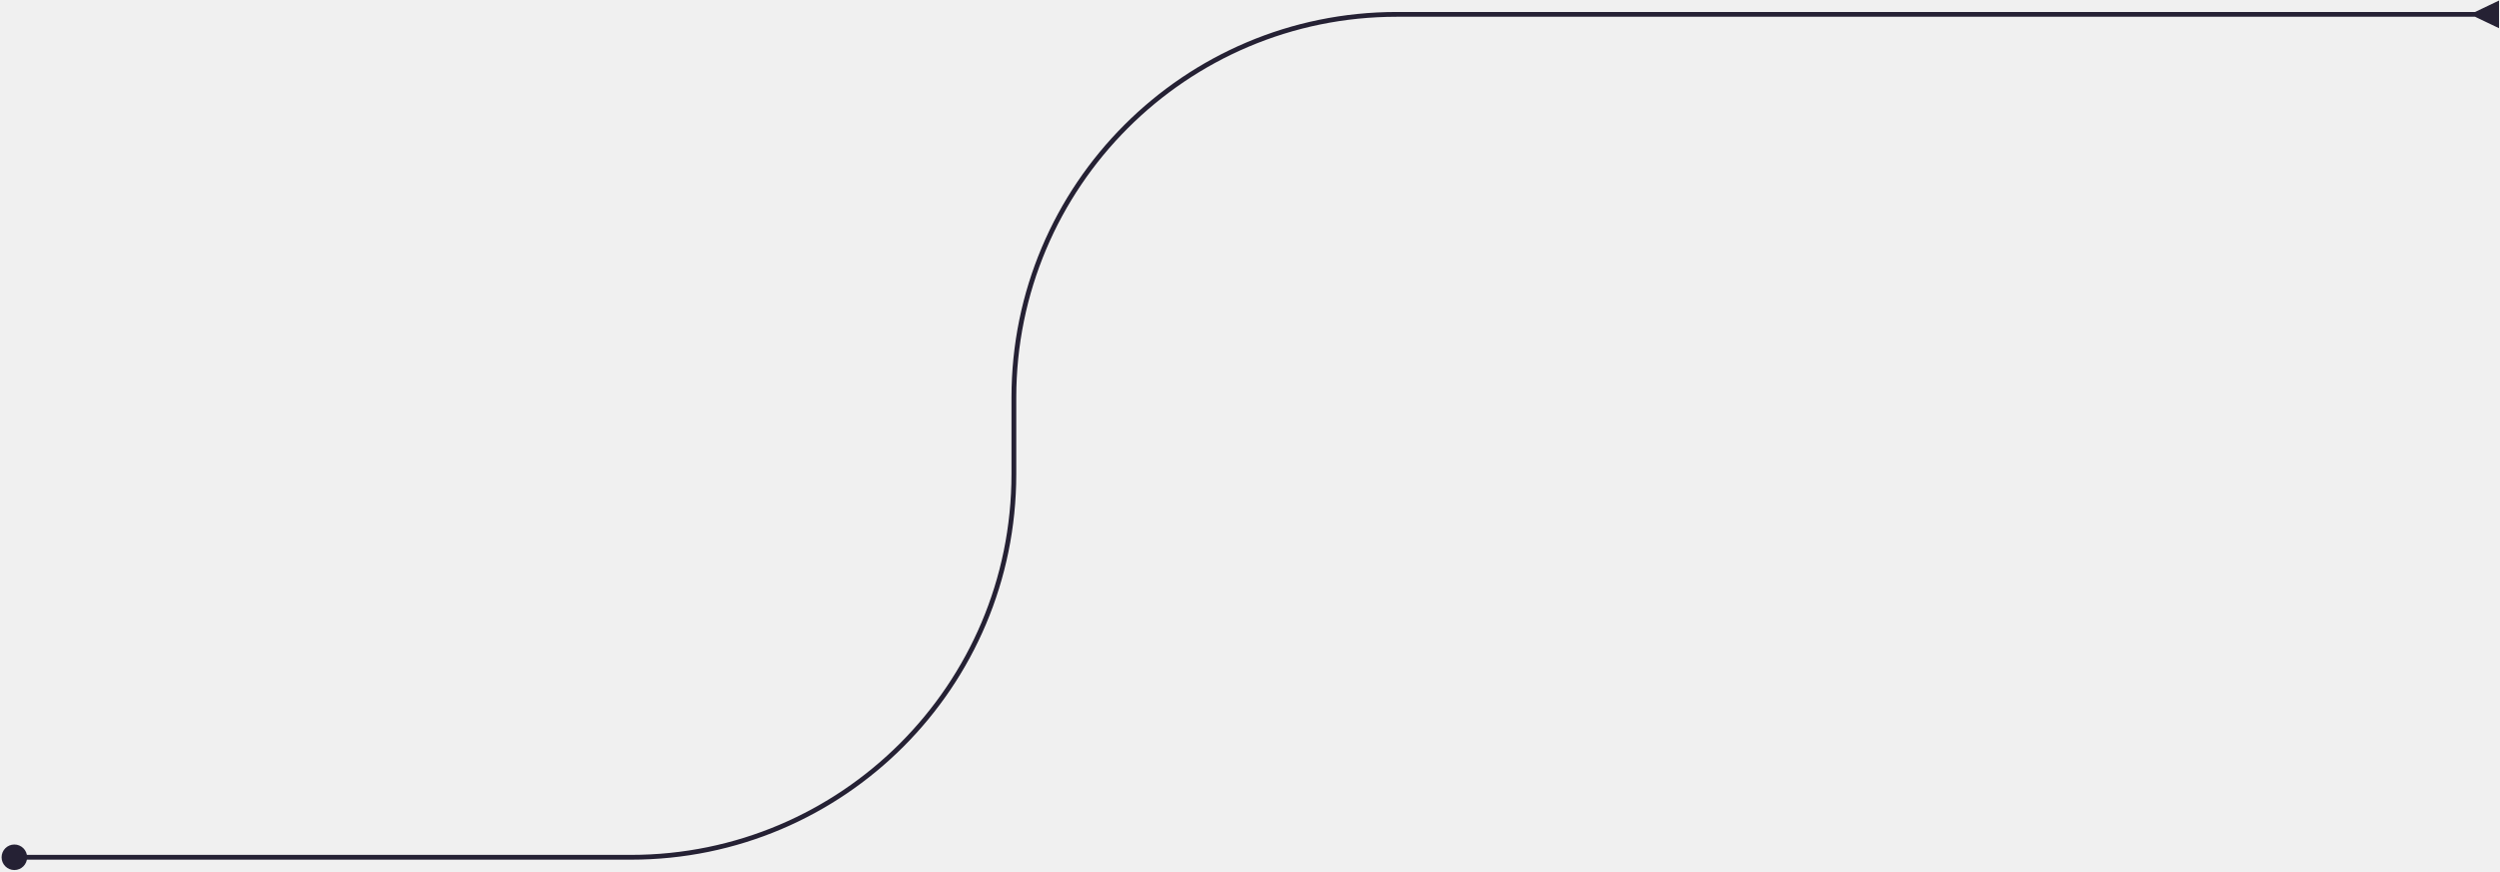
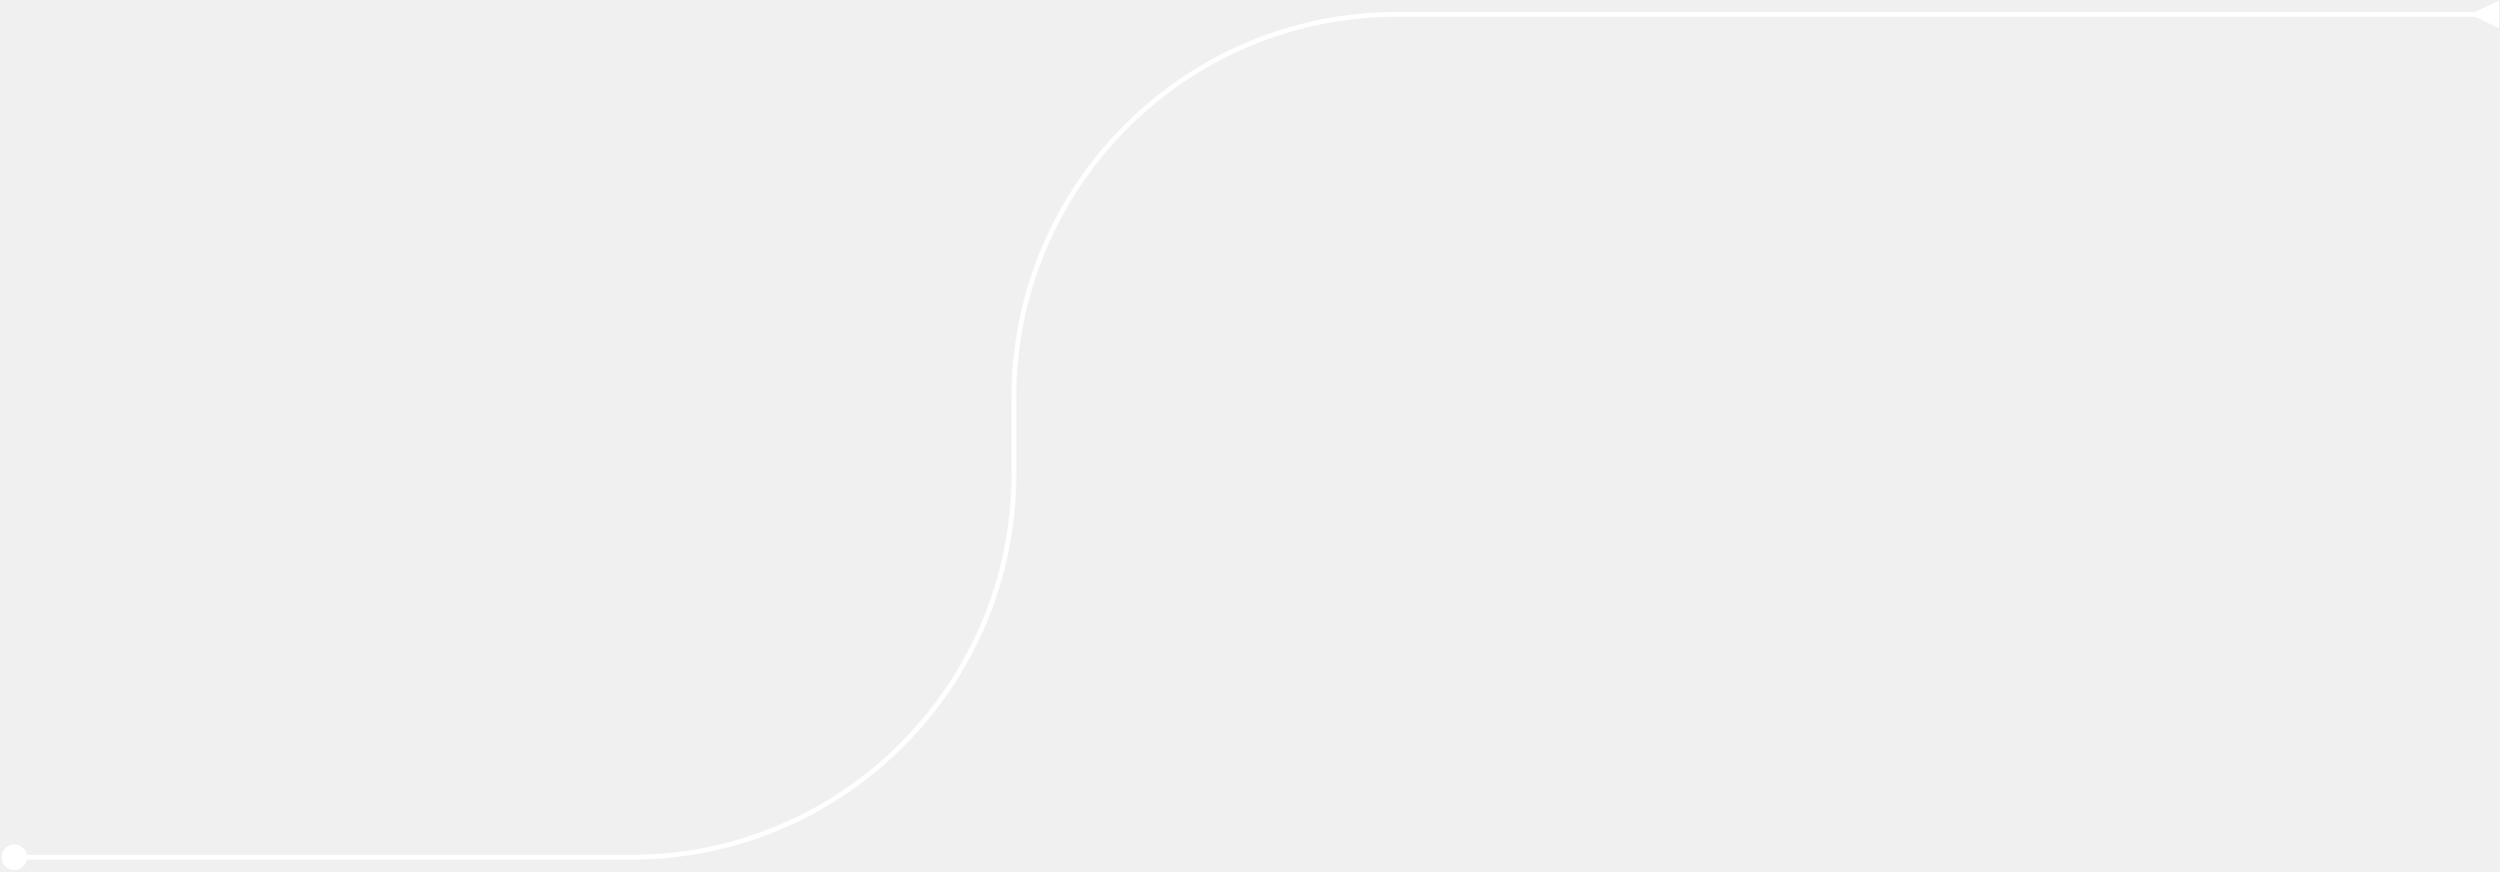
<svg xmlns="http://www.w3.org/2000/svg" width="522" height="182" viewBox="0 0 522 182" fill="none">
-   <path d="M0.333 179C0.333 180.473 1.527 181.667 3 181.667C4.473 181.667 5.667 180.473 5.667 179C5.667 177.527 4.473 176.333 3 176.333C1.527 176.333 0.333 177.527 0.333 179ZM517 3.5L522 5.887V0.113L517 2.5V3.5ZM3 179.5H131.782V178.5H3V179.5ZM212.282 99V83H211.282V99H212.282ZM291.782 3.5H517.5V2.5H291.782V3.5ZM212.282 83C212.282 39.093 247.875 3.5 291.782 3.5V2.5C247.323 2.5 211.282 38.541 211.282 83H212.282ZM131.782 179.5C176.241 179.5 212.282 143.459 212.282 99H211.282C211.282 142.907 175.688 178.5 131.782 178.5V179.5Z" fill="#252134" />
+   <path d="M0.333 179C0.333 180.473 1.527 181.667 3 181.667C4.473 181.667 5.667 180.473 5.667 179C5.667 177.527 4.473 176.333 3 176.333C1.527 176.333 0.333 177.527 0.333 179ZM517 3.5L522 5.887V0.113L517 2.5V3.5ZM3 179.5H131.782V178.5H3V179.5ZM212.282 99V83H211.282V99H212.282ZM291.782 3.5H517.5V2.5H291.782V3.5ZM212.282 83C212.282 39.093 247.875 3.5 291.782 3.5V2.5C247.323 2.5 211.282 38.541 211.282 83H212.282ZM131.782 179.5C176.241 179.5 212.282 143.459 212.282 99H211.282C211.282 142.907 175.688 178.5 131.782 178.5V179.5Z" fill="#FFFFFF" />
</svg>
